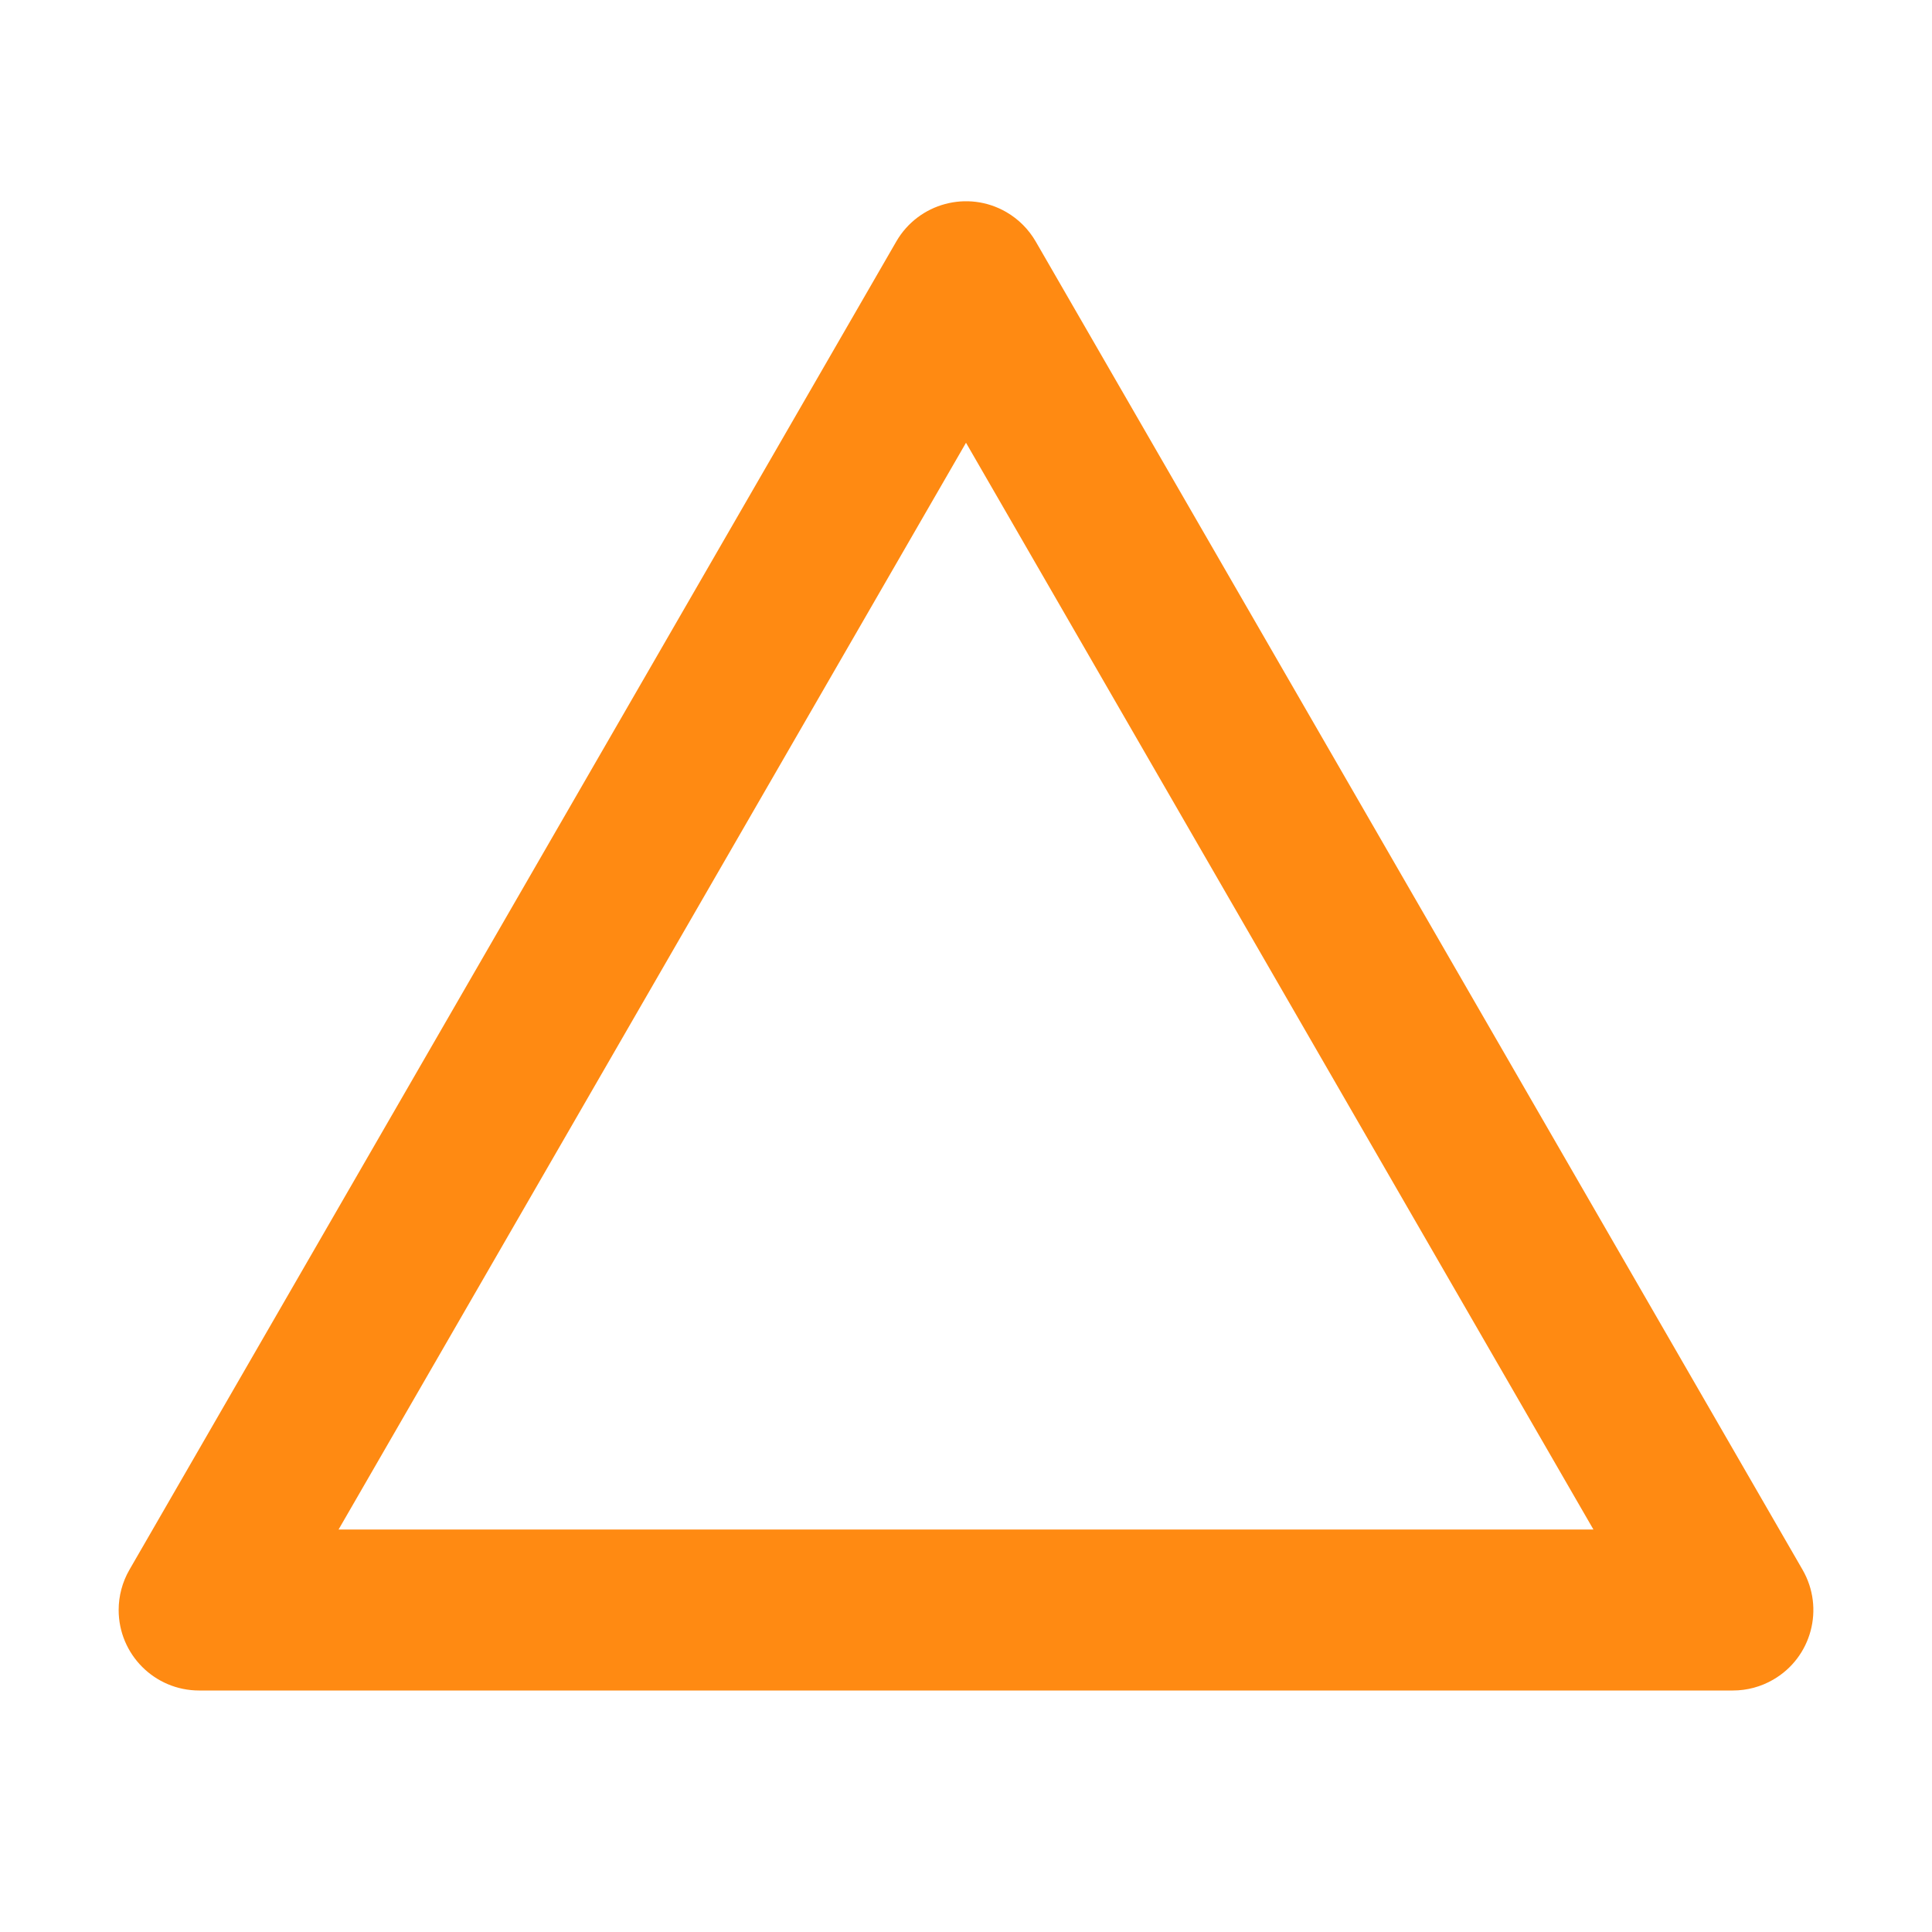
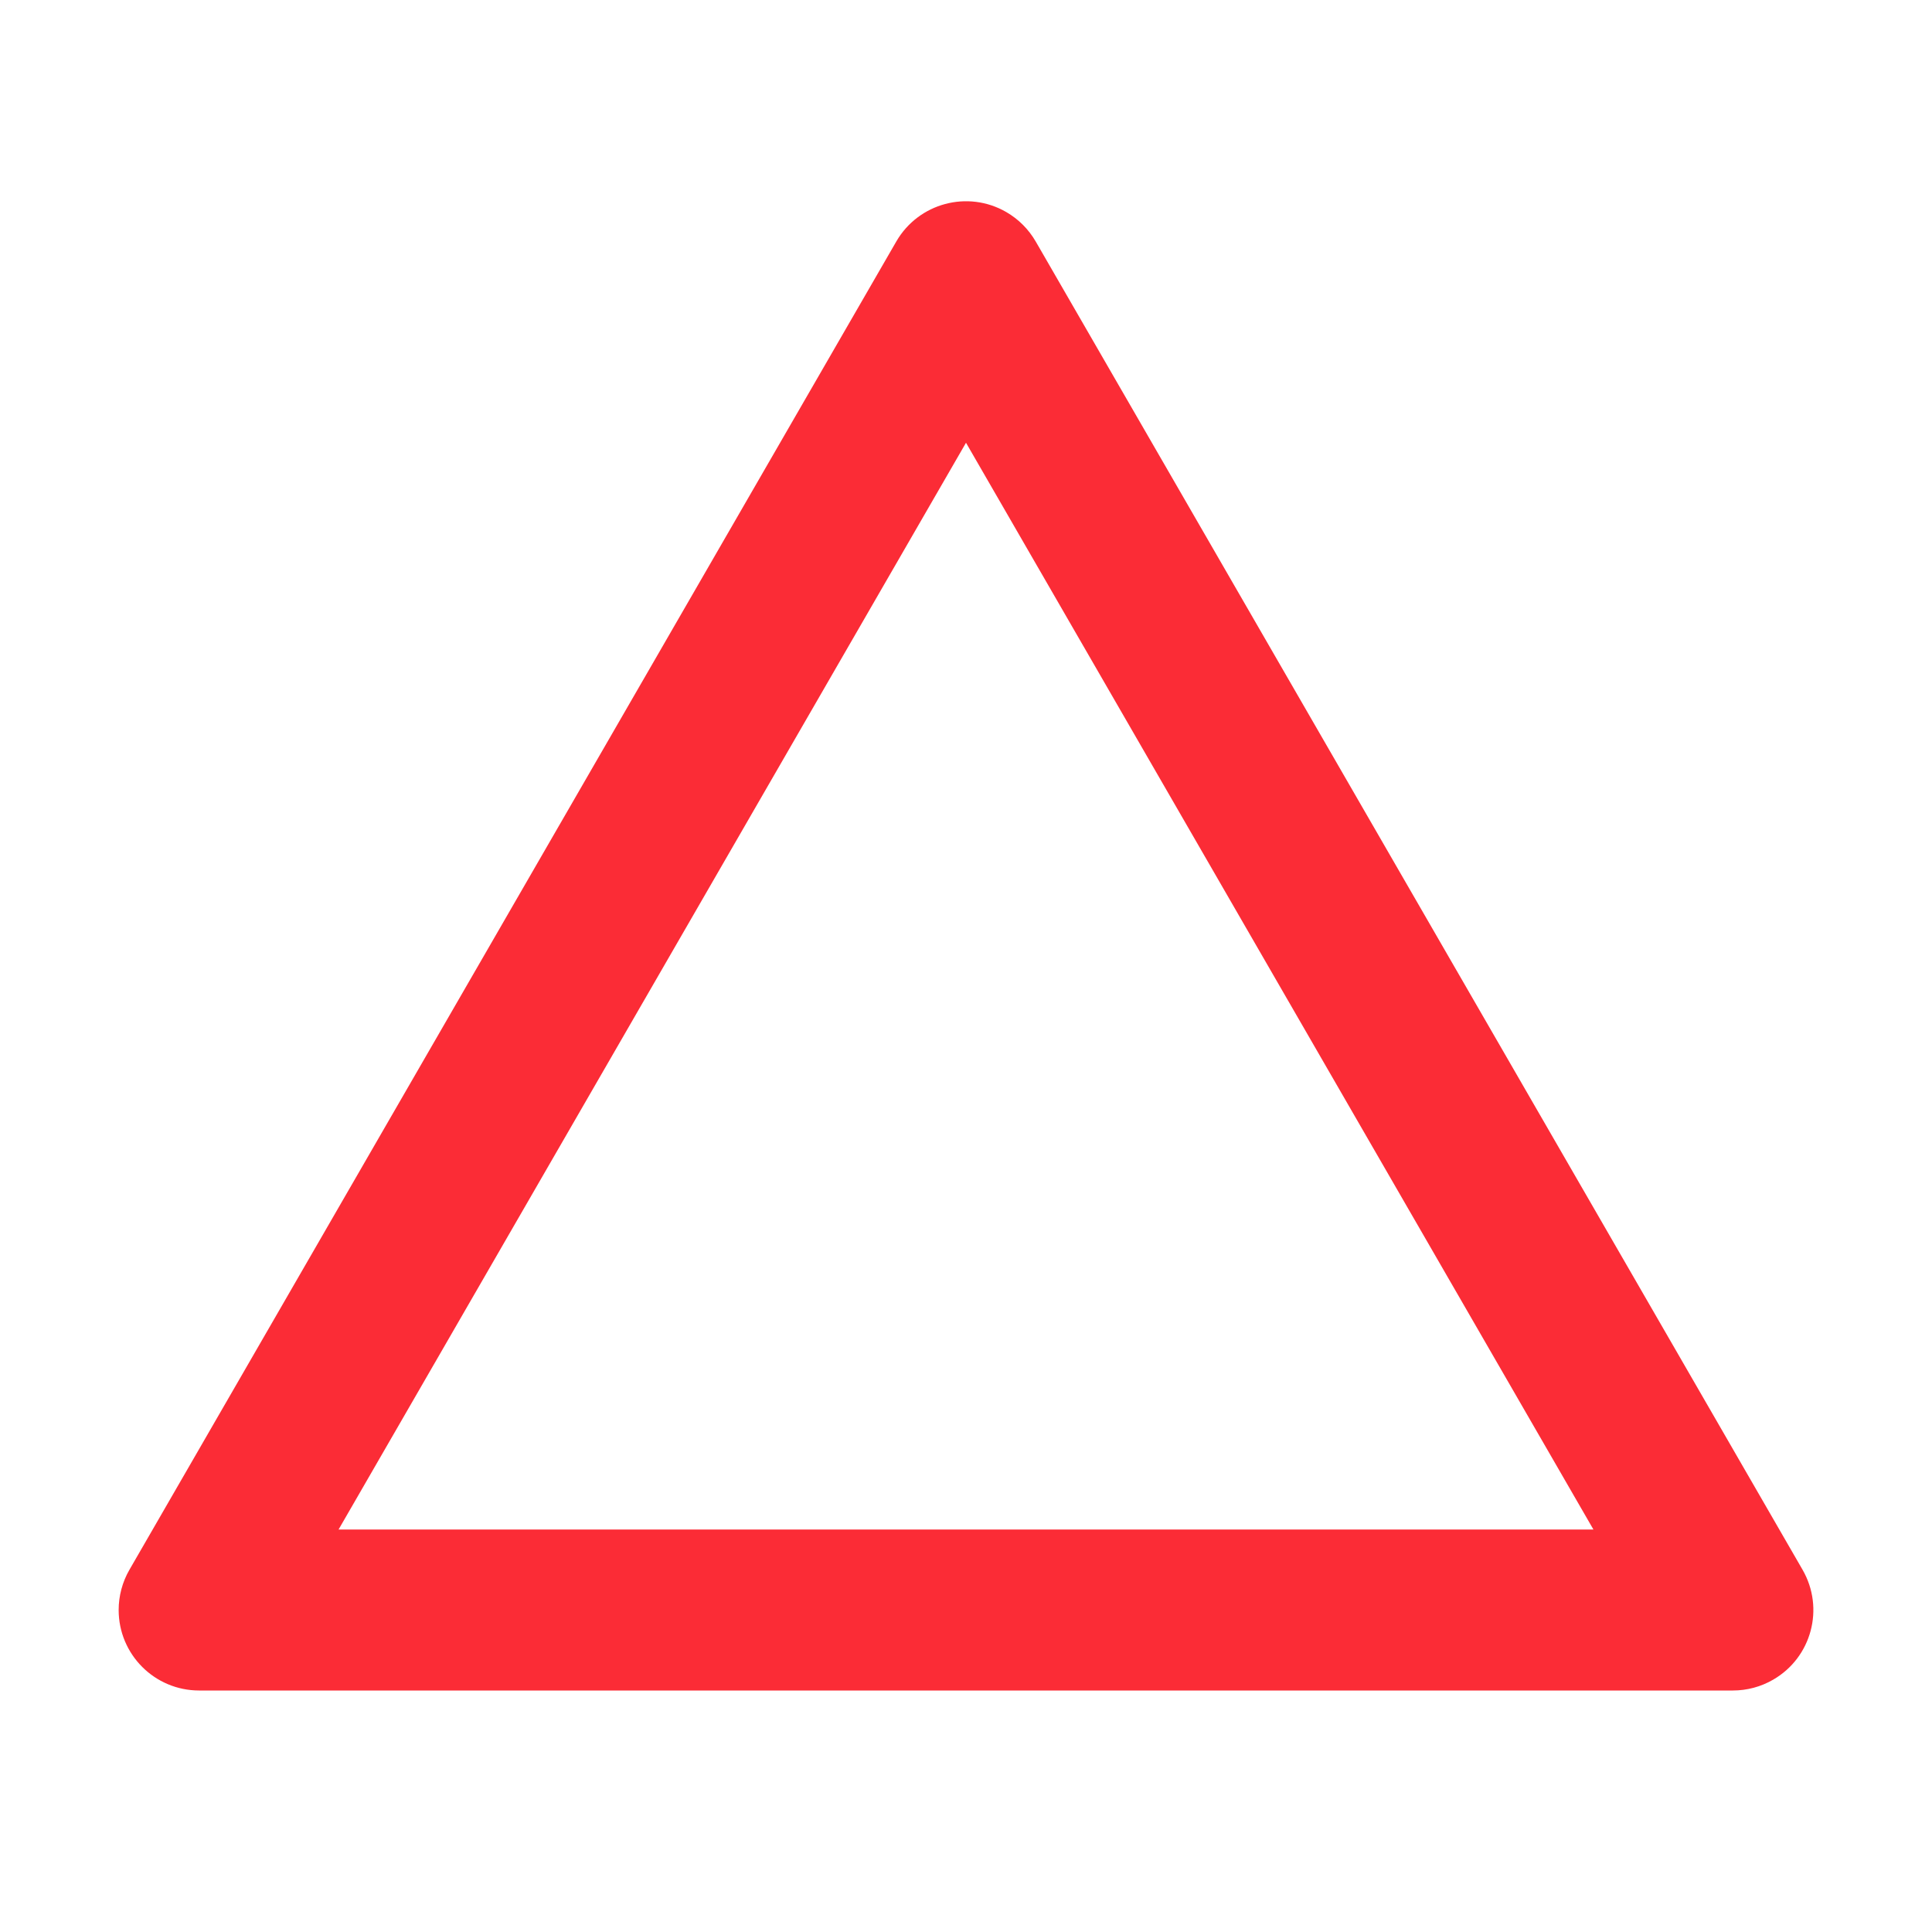
- <svg xmlns="http://www.w3.org/2000/svg" stroke="#ff8a12" fill="#ff8a12" stroke-width="0" viewBox="0 0 24 24" height="1em" width="1em">
+ <svg xmlns="http://www.w3.org/2000/svg" stroke="#fb2c36" fill="#fb2c36" stroke-width="0" viewBox="0 0 24 24" height="1em" width="1em">
  <path d="M12.866 3L22.392 19.5C22.668 19.979 22.505 20.59 22.026 20.866C21.874 20.954 21.702 21 21.526 21H2.474C1.921 21 1.474 20.552 1.474 20C1.474 19.825 1.52 19.652 1.608 19.5L11.134 3C11.41 2.522 12.022 2.358 12.5 2.634C12.652 2.722 12.778 2.848 12.866 3ZM4.206 19H19.794L12 5.5L4.206 19Z" />
</svg>
